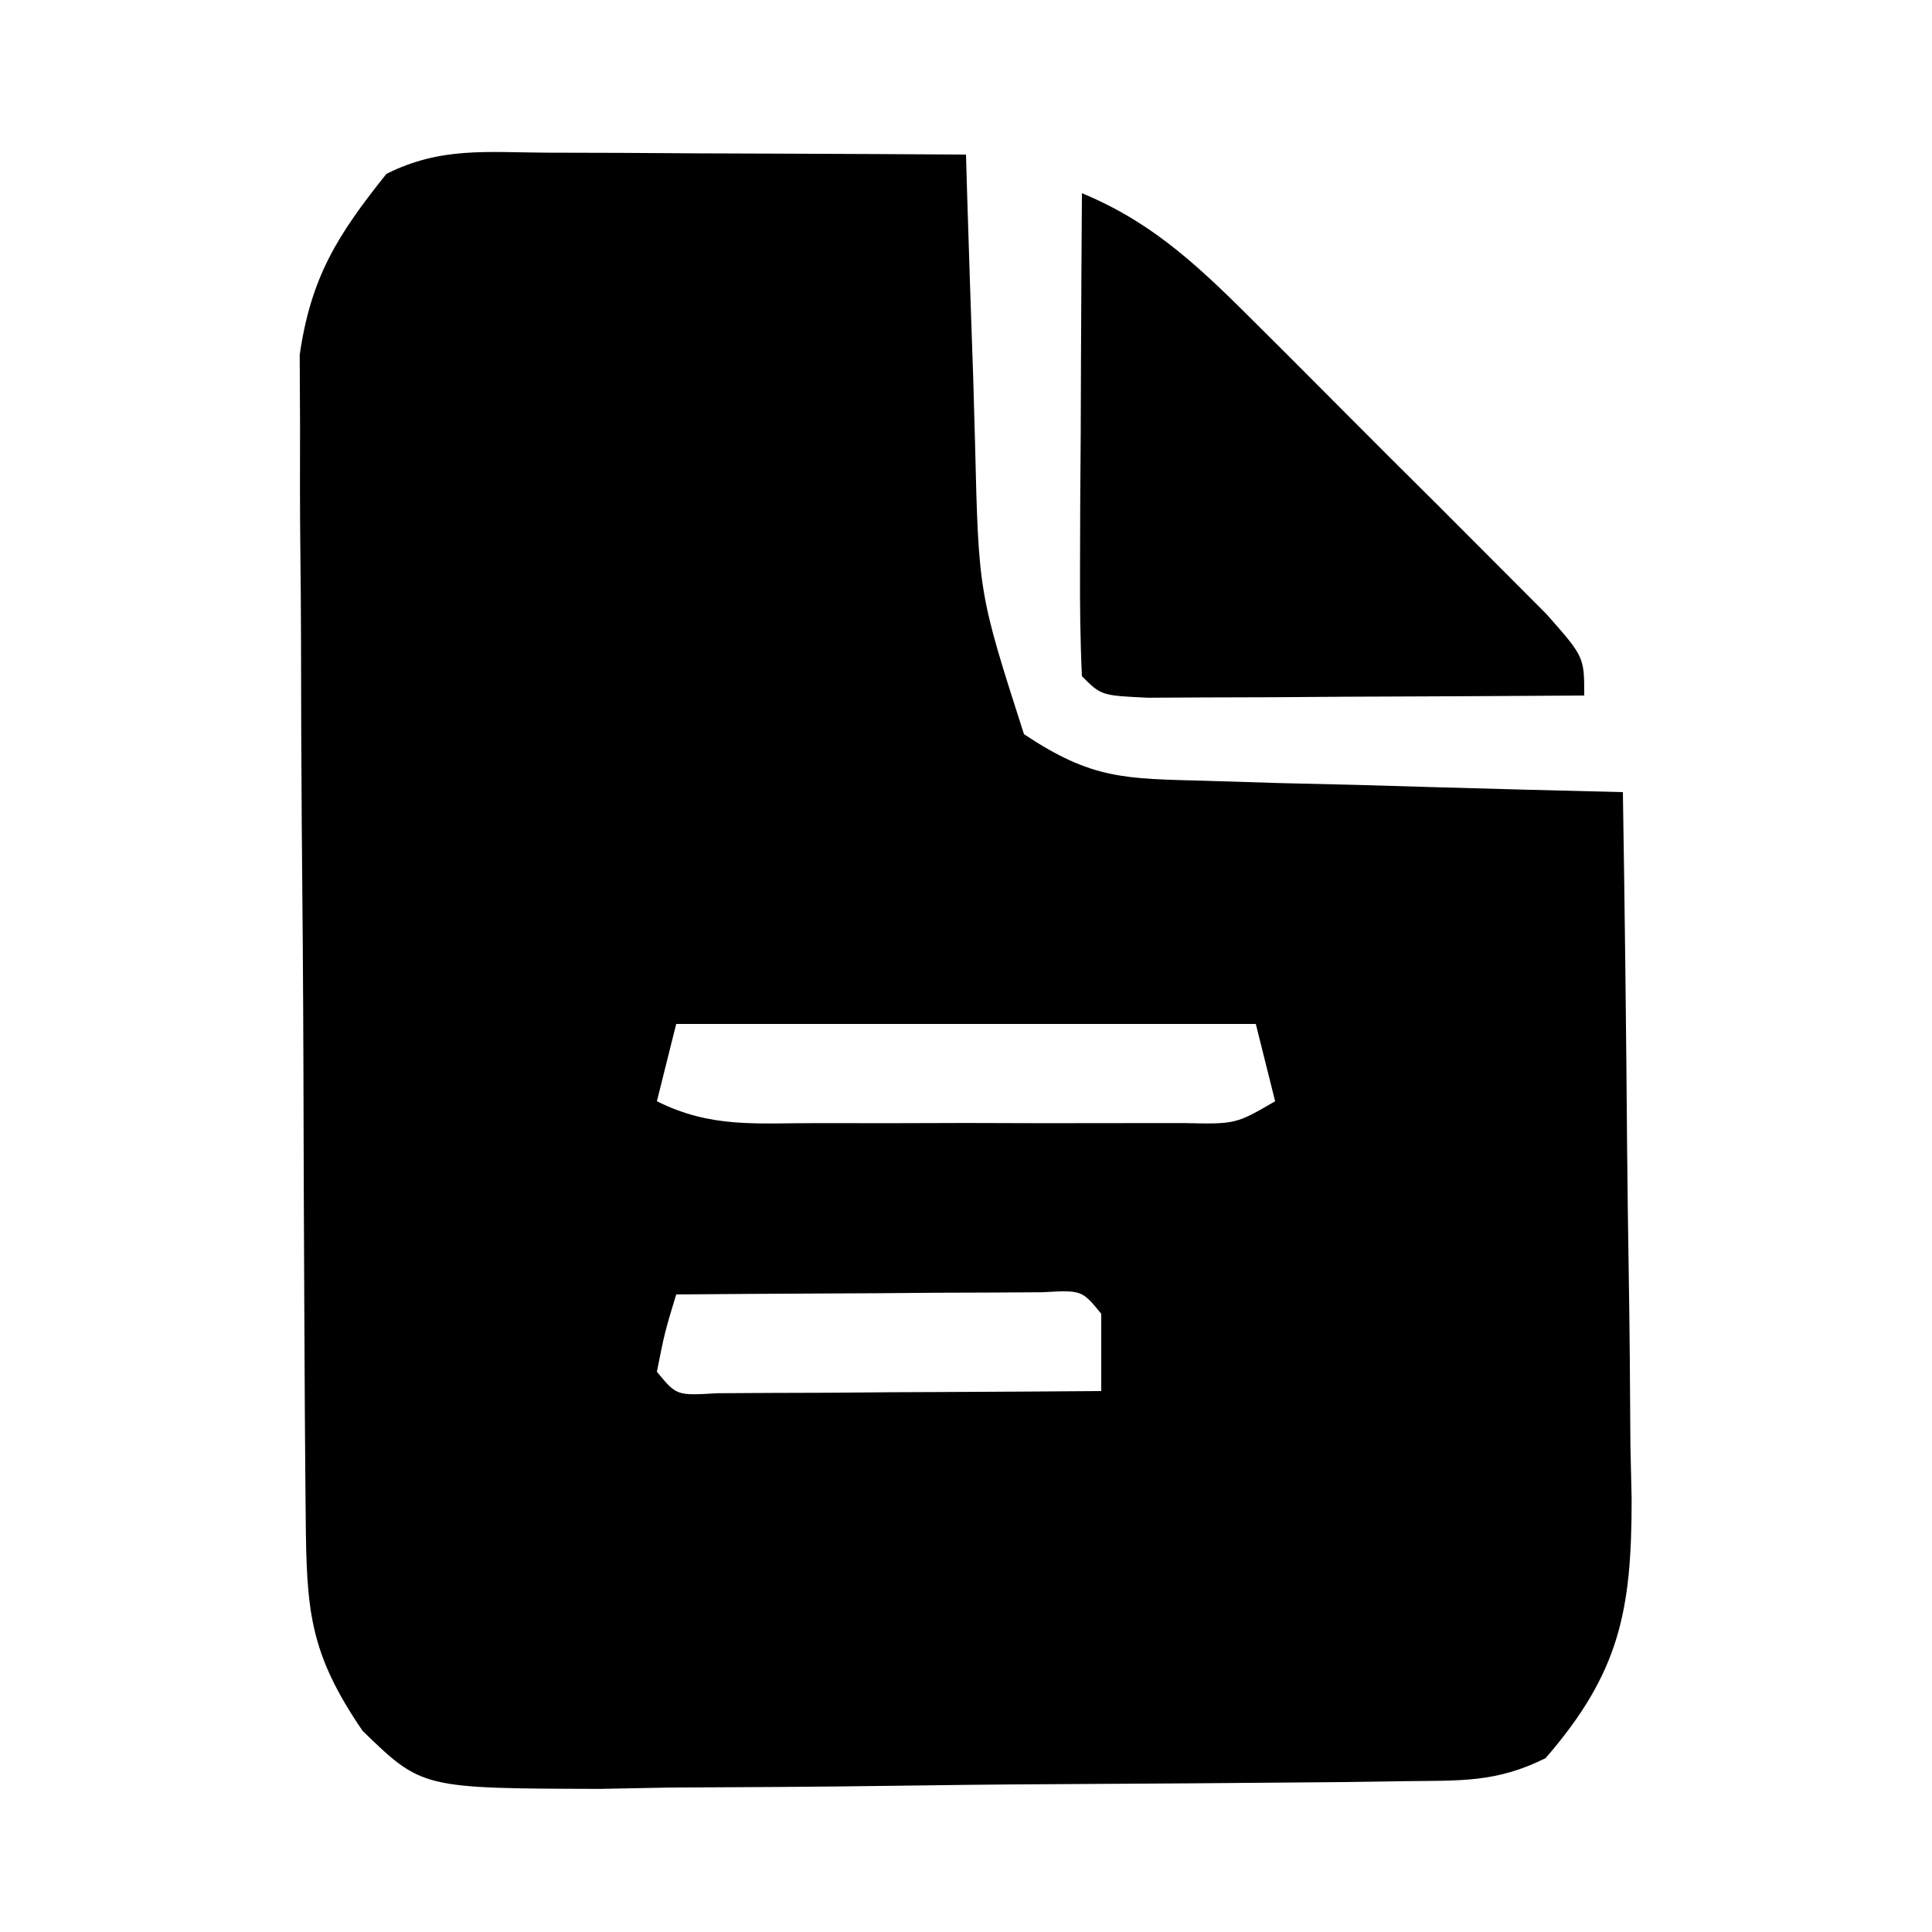
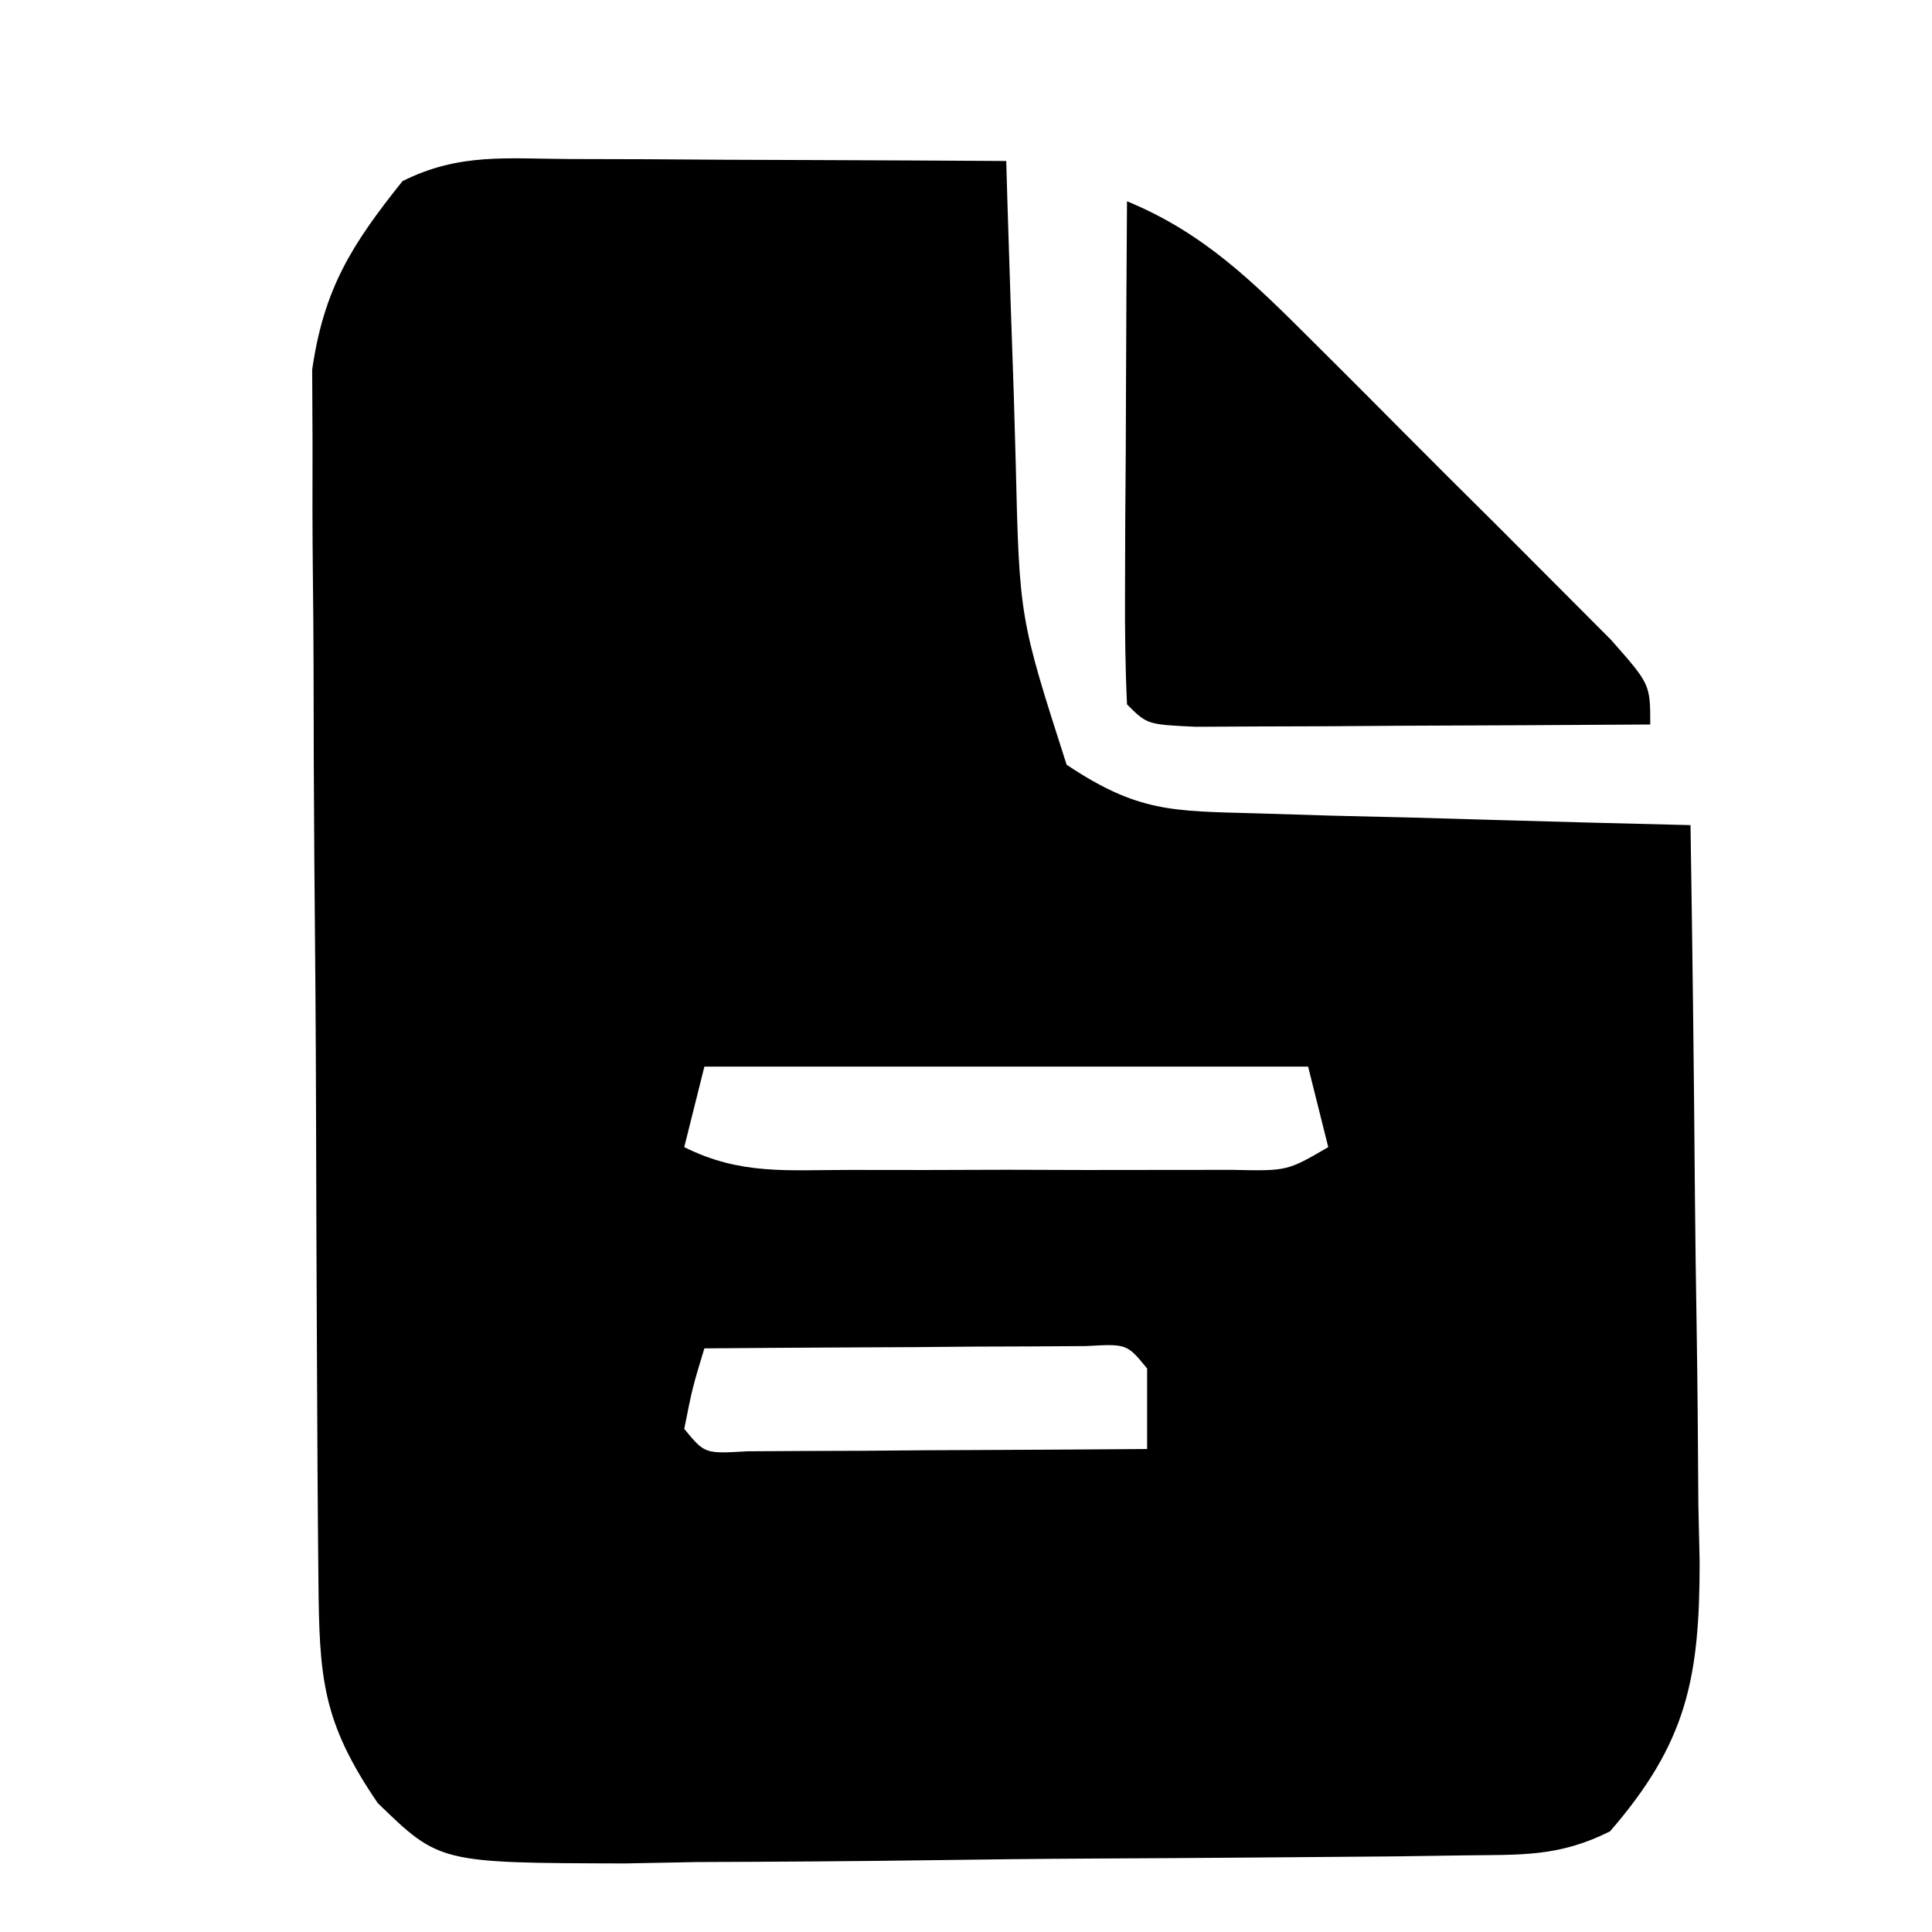
- <svg xmlns="http://www.w3.org/2000/svg" version="1.1" width="100" height="100">
-   <path d="M0 0 C1.257 0.003 2.514 0.006 3.809 0.01 C5.127 0.018 6.446 0.027 7.805 0.035 C9.145 0.04 10.484 0.045 11.824 0.049 C15.109 0.061 18.395 0.077 21.68 0.098 C21.709 1.141 21.709 1.141 21.74 2.206 C21.835 5.378 21.945 8.55 22.055 11.723 C22.086 12.817 22.117 13.911 22.148 15.039 C22.333 22.789 22.333 22.789 24.68 30.098 C28.215 32.455 29.9 32.398 34.098 32.512 C35.351 32.55 36.605 32.589 37.896 32.629 C39.207 32.66 40.517 32.691 41.867 32.723 C43.202 32.761 44.538 32.8 45.873 32.84 C49.142 32.934 52.411 33.02 55.68 33.098 C55.779 39.254 55.851 45.41 55.899 51.567 C55.919 53.66 55.947 55.753 55.981 57.846 C56.03 60.86 56.053 63.873 56.07 66.887 C56.091 67.818 56.112 68.75 56.133 69.709 C56.135 75.485 55.502 78.686 51.68 83.098 C49.12 84.378 47.258 84.253 44.391 84.291 C43.286 84.307 42.182 84.323 41.043 84.339 C35.988 84.384 30.933 84.425 25.878 84.448 C23.209 84.461 20.542 84.492 17.873 84.53 C14.031 84.584 10.19 84.606 6.348 84.621 C5.155 84.644 3.962 84.666 2.733 84.69 C-6.481 84.666 -6.481 84.666 -9.55 81.69 C-12.32 77.634 -12.458 75.465 -12.497 70.54 C-12.504 69.867 -12.51 69.193 -12.517 68.499 C-12.537 66.267 -12.549 64.034 -12.559 61.801 C-12.563 61.038 -12.567 60.275 -12.571 59.489 C-12.592 55.449 -12.606 51.409 -12.615 47.369 C-12.627 43.202 -12.661 39.035 -12.701 34.867 C-12.727 31.659 -12.735 28.45 -12.739 25.242 C-12.744 23.706 -12.755 22.17 -12.774 20.635 C-12.798 18.48 -12.797 16.327 -12.79 14.173 C-12.799 12.337 -12.799 12.337 -12.808 10.463 C-12.224 6.43 -10.847 4.257 -8.32 1.098 C-5.502 -0.311 -3.148 -0.014 0 0 Z M6.68 45.098 C6.35 46.418 6.02 47.738 5.68 49.098 C8.477 50.497 10.804 50.227 13.93 50.23 C15.801 50.232 15.801 50.232 17.711 50.234 C19.675 50.229 19.675 50.229 21.68 50.223 C22.989 50.227 24.299 50.23 25.648 50.234 C26.896 50.233 28.144 50.232 29.43 50.23 C30.58 50.229 31.729 50.228 32.914 50.227 C35.639 50.287 35.639 50.287 37.68 49.098 C37.35 47.778 37.02 46.458 36.68 45.098 C26.78 45.098 16.88 45.098 6.68 45.098 Z M6.68 59.098 C6.089 61.044 6.089 61.044 5.68 63.098 C6.696 64.337 6.696 64.337 8.813 64.211 C10.187 64.203 10.187 64.203 11.59 64.195 C12.579 64.192 13.569 64.189 14.588 64.186 C16.149 64.173 16.149 64.173 17.742 64.16 C18.787 64.156 19.832 64.151 20.908 64.146 C23.499 64.135 26.089 64.118 28.68 64.098 C28.68 62.778 28.68 61.458 28.68 60.098 C27.674 58.87 27.674 58.87 25.638 58.984 C24.327 58.992 24.327 58.992 22.988 59 C22.044 59.003 21.1 59.006 20.127 59.01 C18.637 59.022 18.637 59.022 17.117 59.035 C16.12 59.04 15.123 59.044 14.096 59.049 C11.624 59.061 9.152 59.077 6.68 59.098 Z " fill="#000000" transform="translate(28.32031,7.902344)" />
-   <path d="M0 0 C3.836 1.584 6.284 4.026 9.203 6.938 C9.686 7.418 10.168 7.899 10.666 8.394 C11.68 9.407 12.692 10.423 13.701 11.44 C15.252 13.002 16.813 14.552 18.375 16.102 C19.36 17.088 20.344 18.075 21.328 19.062 C22.672 20.41 22.672 20.41 24.044 21.785 C26 24 26 24 26 26 C21.854 26.029 17.708 26.047 13.562 26.062 C11.786 26.075 11.786 26.075 9.975 26.088 C8.85 26.091 7.725 26.094 6.566 26.098 C5.003 26.106 5.003 26.106 3.408 26.114 C1 26 1 26 0 25 C-0.087 23.146 -0.107 21.289 -0.098 19.434 C-0.094 18.309 -0.091 17.184 -0.088 16.025 C-0.08 14.841 -0.071 13.657 -0.062 12.438 C-0.058 11.25 -0.053 10.062 -0.049 8.838 C-0.037 5.892 -0.021 2.946 0 0 Z " fill="#000000" transform="translate(56,10)" />
+ <svg xmlns="http://www.w3.org/2000/svg" viewBox="0 0 96 96">
+   <path d="m28.32 7.902 3.809.01L36.125 7.938c1.34.005 2.68.01 4.02.014C43.43 7.963 46.715 7.979 50 8l.06 2.108c.096 3.173.205 6.345.315 9.517l.094 3.316C50.653 30.692 50.653 30.692 53 38c3.536 2.357 5.22 2.3 9.418 2.414l3.799.117L70.188 40.625c1.335.038 2.671.077 4.006.117C77.462 40.837 80.731 40.922 84 41c.099 6.156.172 12.312.22 18.469.02 2.093.047 4.186.082 6.279.049 3.014.071 6.027.089 9.041l.063 2.823C84.455 83.388 83.823 86.588 80 91c-2.56 1.28-4.422 1.155-7.288 1.193-1.105.016-2.21.032-3.348.049-5.055.044-10.11.086-15.166.109-2.669.013-5.336.044-8.005.082-3.842.055-7.683.077-11.525.091l-3.615.069c-9.214-.024-9.214-.024-12.283-3-2.77-4.056-2.908-6.225-2.948-11.15l-.02-2.041c-.02-2.233-.031-4.466-.041-6.699l-.012-2.312c-.021-4.04-.035-8.08-.045-12.12-.011-4.167-.045-8.334-.085-12.502-.026-3.209-.035-6.417-.038-9.626-.005-1.536-.016-3.072-.035-4.607-.024-2.154-.023-4.307-.016-6.462l-.018-3.71C16.097 14.332 17.473 12.159 20 9c2.818-1.409 5.173-1.112 8.32-1.098ZM35 53l-1 4c2.798 1.399 5.124 1.13 8.25 1.133l3.781.004L50 58.125l3.969.012 3.781-.004 3.484-.003C63.96 58.189 63.96 58.189 66 57l-1-4H35Zm0 14c-.591 1.946-.591 1.946-1 4 1.016 1.239 1.016 1.239 3.133 1.114l2.777-.016 2.998-.01L46.062 72.062l3.166-.014C51.819 72.037 54.41 72.021 57 72v-4c-1.006-1.228-1.006-1.228-3.041-1.114l-2.65.016-2.861.01L45.438 66.938l-3.021.014C39.944 66.963 37.472 66.979 35 67Z" />
+   <path d="M56 10c3.836 1.584 6.284 4.026 9.203 6.938l1.463 1.457c1.014 1.013 2.026 2.028 3.035 3.046 1.551 1.561 3.112 3.112 4.674 4.661.985.986 1.969 1.973 2.953 2.961l2.716 2.723C82 34 82 34 82 36c-4.146.029-8.292.047-12.438.062l-3.588.025-3.408.01-3.158.016C57 36 57 36 56 35c-.087-1.854-.107-3.711-.098-5.566l.01-3.408L55.938 22.438l.014-3.6C55.963 15.892 55.979 12.946 56 10Z" />
</svg>
